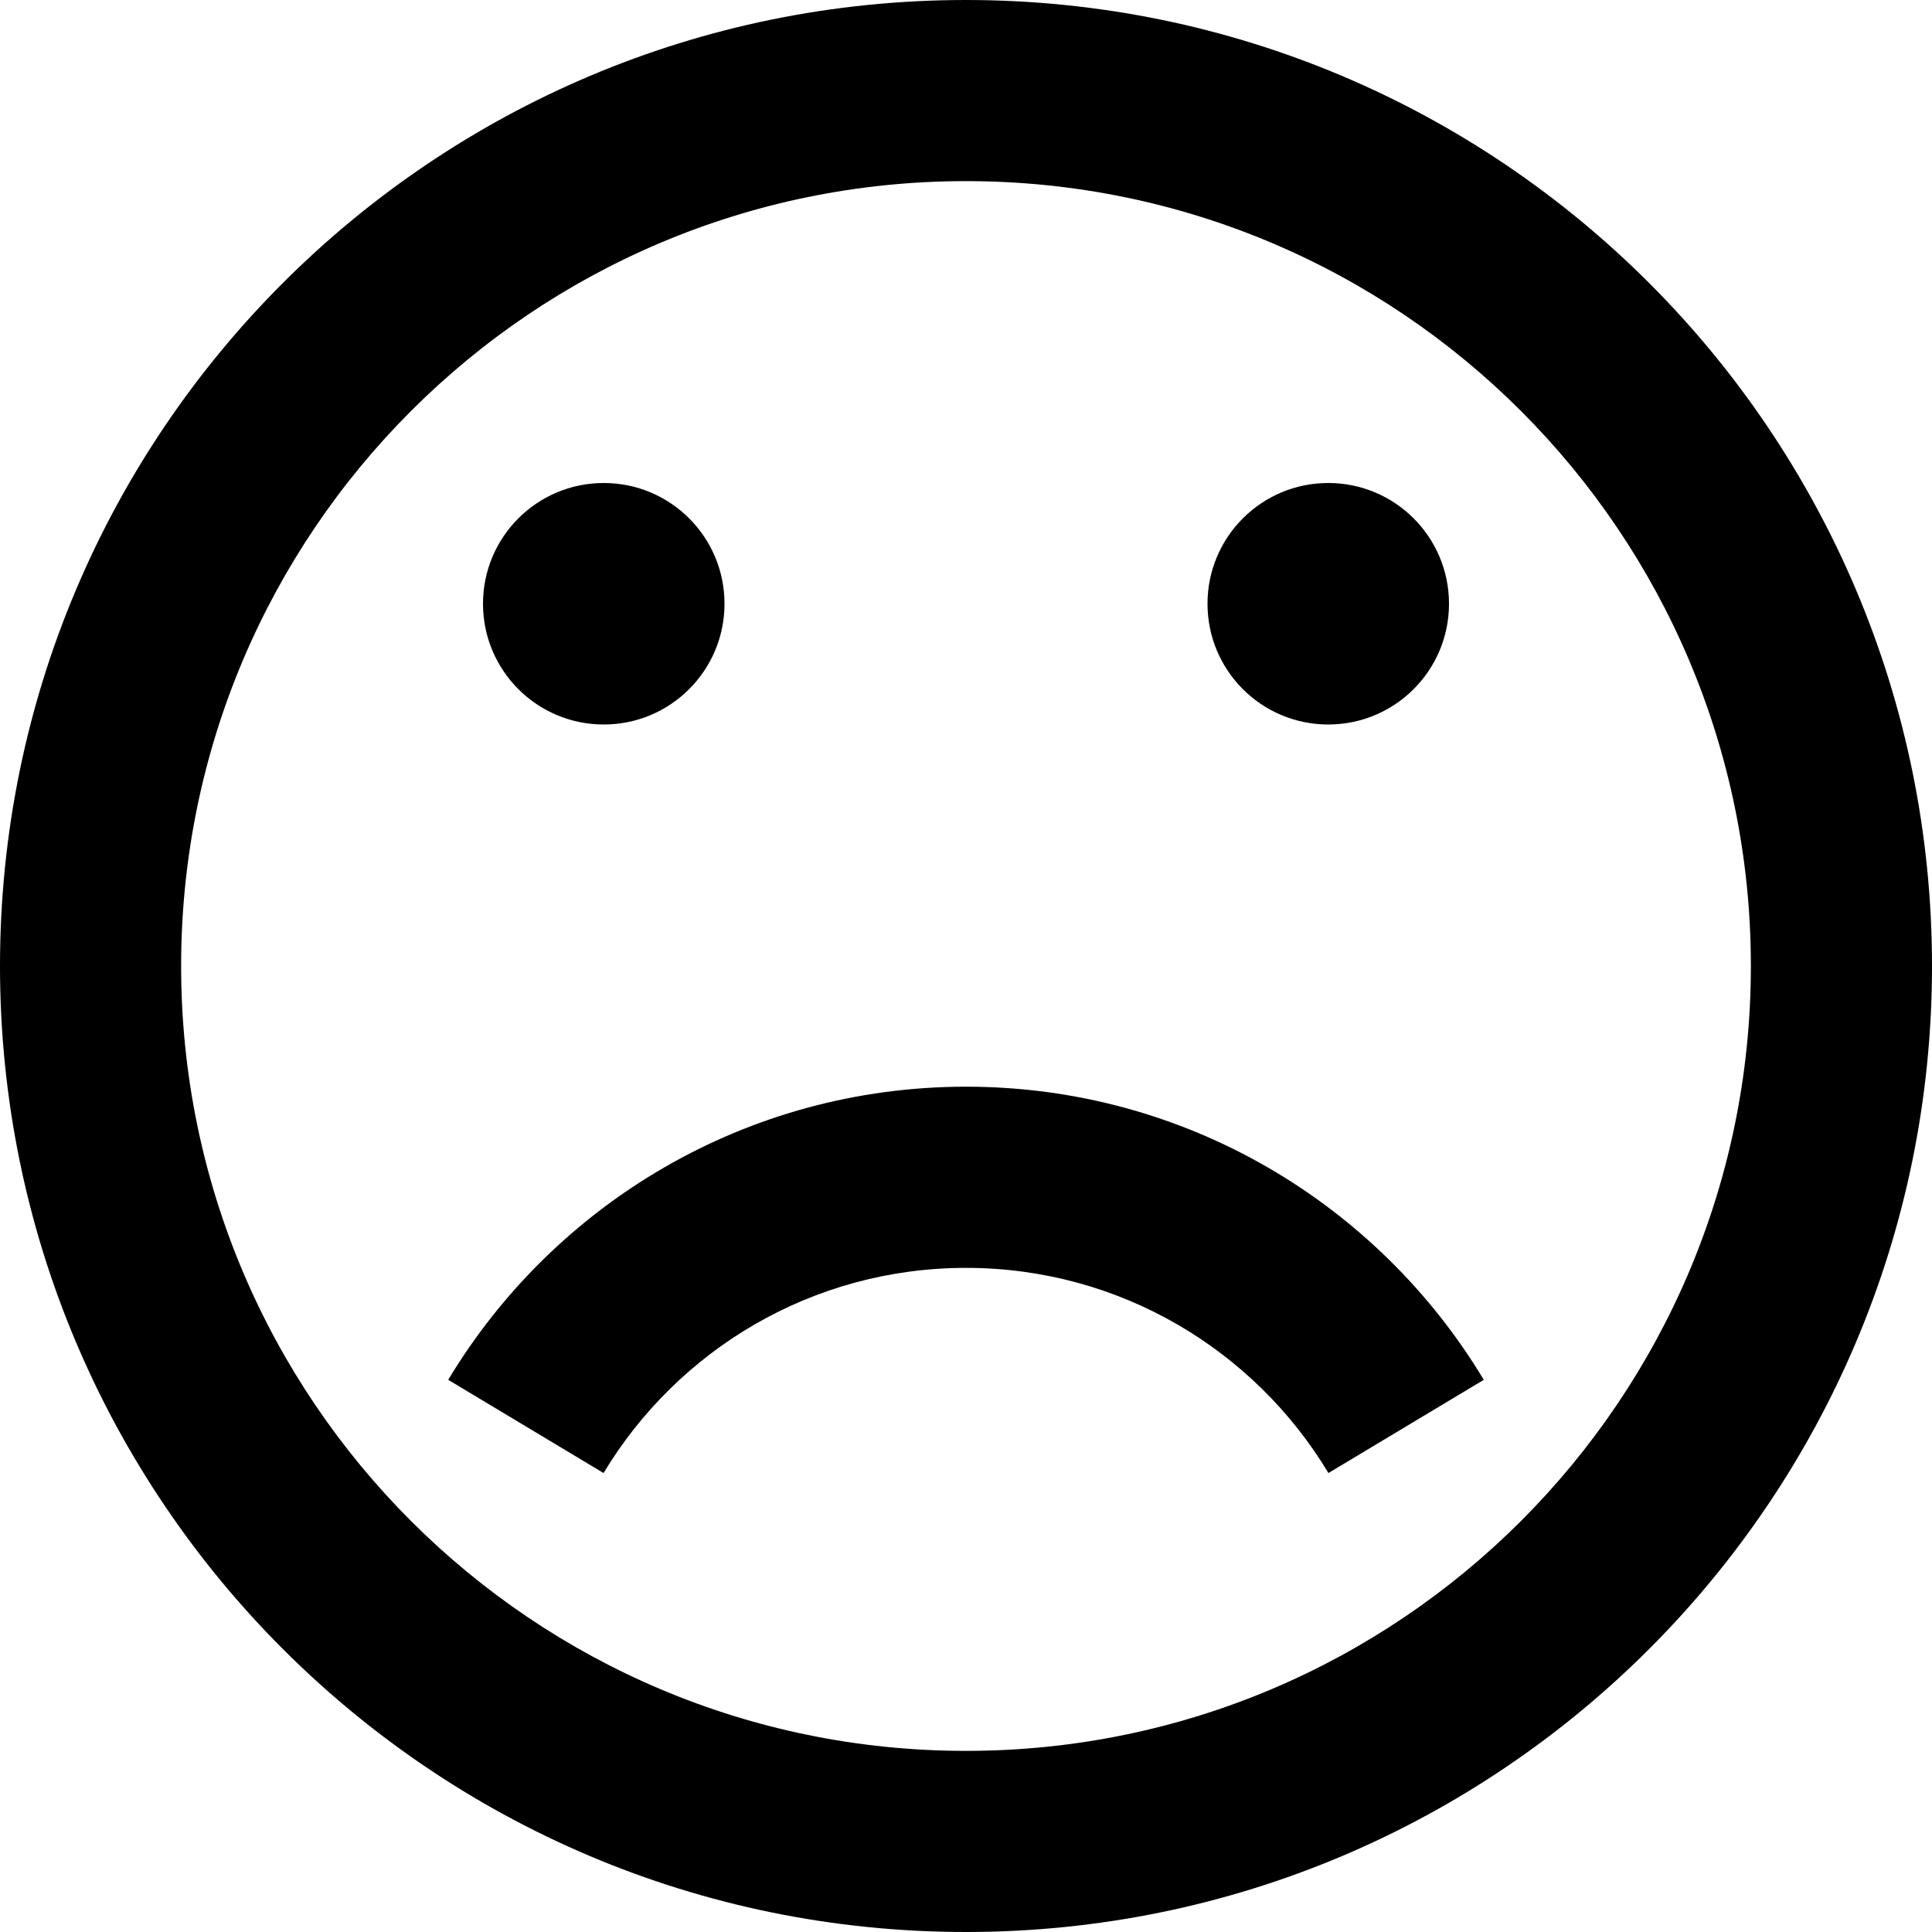
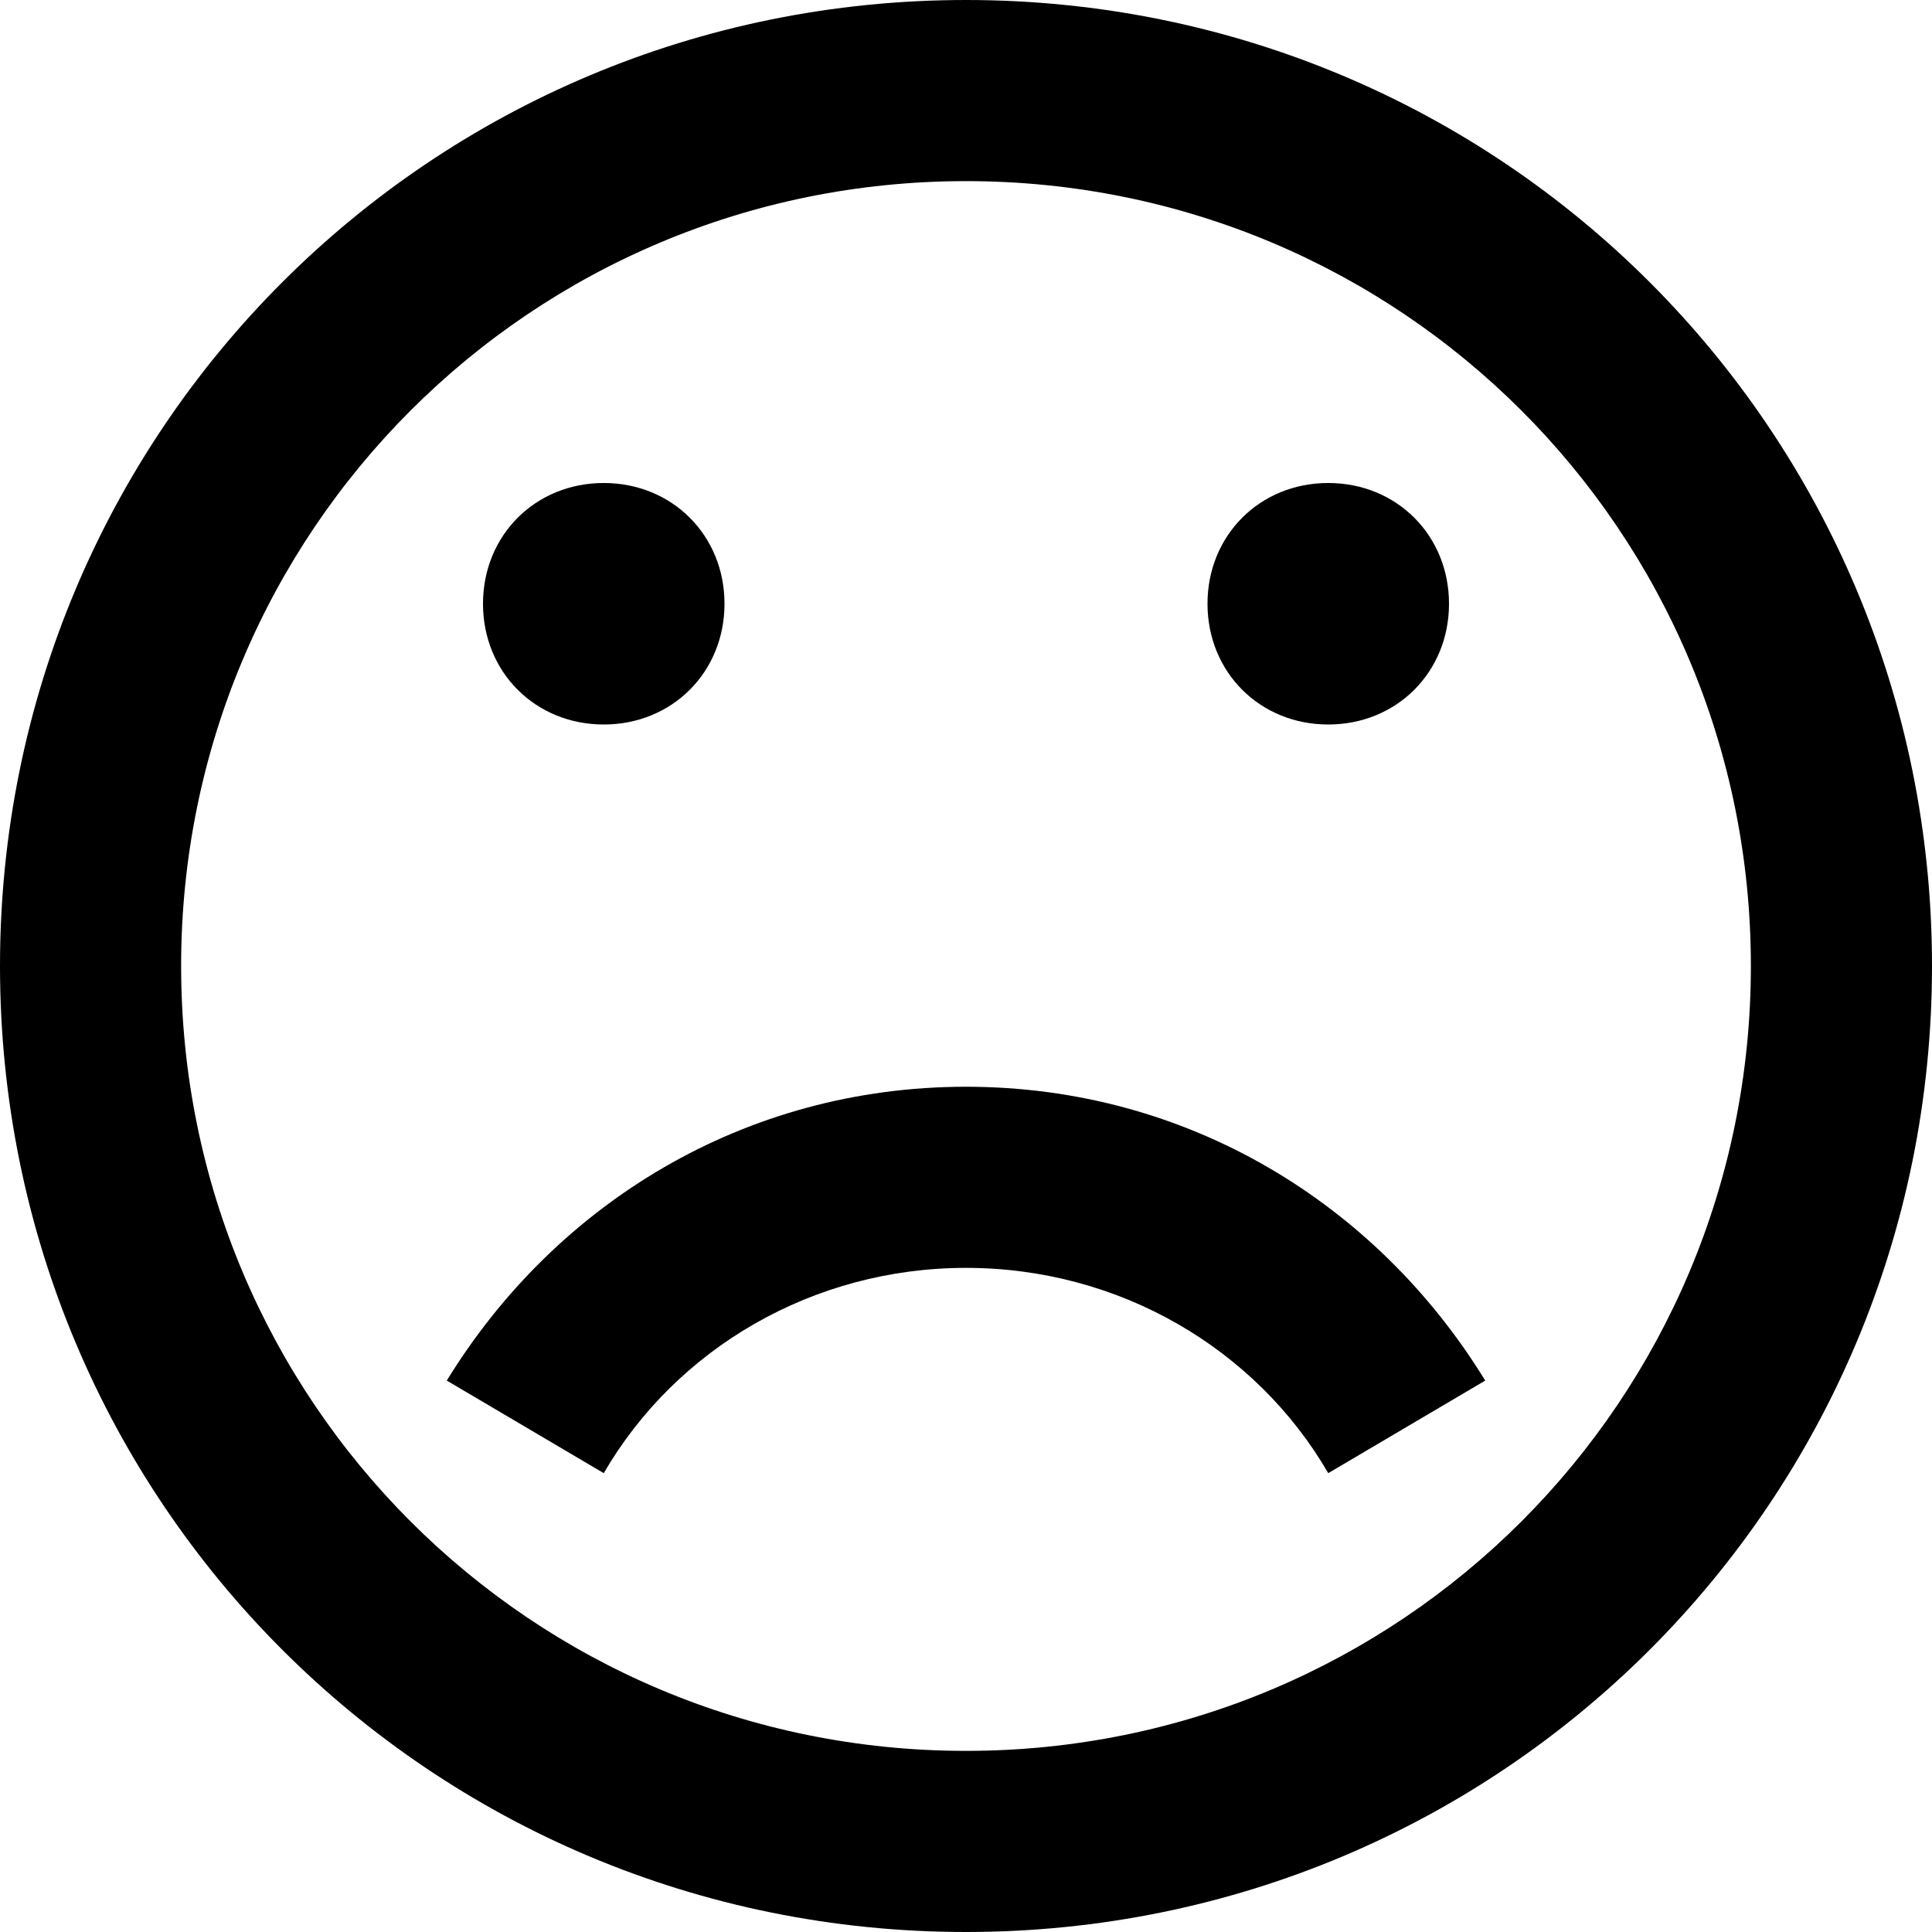
- <svg xmlns="http://www.w3.org/2000/svg" version="1.1" width="32" height="32" viewBox="0 0 32 32">
-   <path fill="#000000" d="M16 32c8.837 0 16-7.163 16-16s-7.163-16-16-16-16 7.163-16 16 7.163 16 16 16zM16 3c7.18 0 13 5.82 13 13s-5.82 13-13 13-13-5.82-13-13 5.82-13 13-13zM8 10c0-1.105 0.895-2 2-2s2 0.895 2 2c0 1.105-0.895 2-2 2s-2-0.895-2-2zM20 10c0-1.105 0.895-2 2-2s2 0.895 2 2c0 1.105-0.895 2-2 2s-2-0.895-2-2zM9.997 24.398l-2.573-1.544c1.749-2.908 4.935-4.855 8.576-4.855s6.827 1.946 8.576 4.855l-2.573 1.544c-1.224-2.036-3.454-3.398-6.003-3.398s-4.779 1.362-6.003 3.398z" />
+ <svg xmlns="http://www.w3.org/2000/svg" width="48px" height="48px" viewBox="0 0 48 48" version="1.1">
+   <defs />
+   <g id="Page-1" stroke="none" stroke-width="1" fill="none" fill-rule="evenodd">
+     <g id="sad" fill="#000000">
+       <g id="레이어_1">
+         <path d="M24,48 C37.3,48 48,37.3 48,24 C48,10.7 37.3,0 24,0 C10.7,0 0,10.7 0,24 C0,37.3 10.7,48 24,48 Z M24,4.5 C34.8,4.5 43.5,13.2 43.5,24 C43.5,34.8 34.8,43.5 24,43.5 C13.2,43.5 4.5,34.8 4.5,24 C4.5,13.2 13.2,4.5 24,4.5 Z M12,15 C12,13.3 13.3,12 15,12 C16.7,12 18,13.3 18,15 C18,16.7 16.7,18 15,18 C13.3,18 12,16.7 12,15 Z M30,15 C30,13.3 31.3,12 33,12 C34.7,12 36,13.3 36,15 C36,16.7 34.7,18 33,18 C31.3,18 30,16.7 30,15 Z M15,36.6 L11.1,34.3 C13.8,29.9 18.5,27 24,27 C29.5,27 34.2,29.9 36.9,34.3 L33,36.6 C31.2,33.5 27.8,31.5 24,31.5 C20.2,31.5 16.8,33.5 15,36.6 Z" id="Shape" />
+       </g>
+     </g>
+   </g>
</svg>
